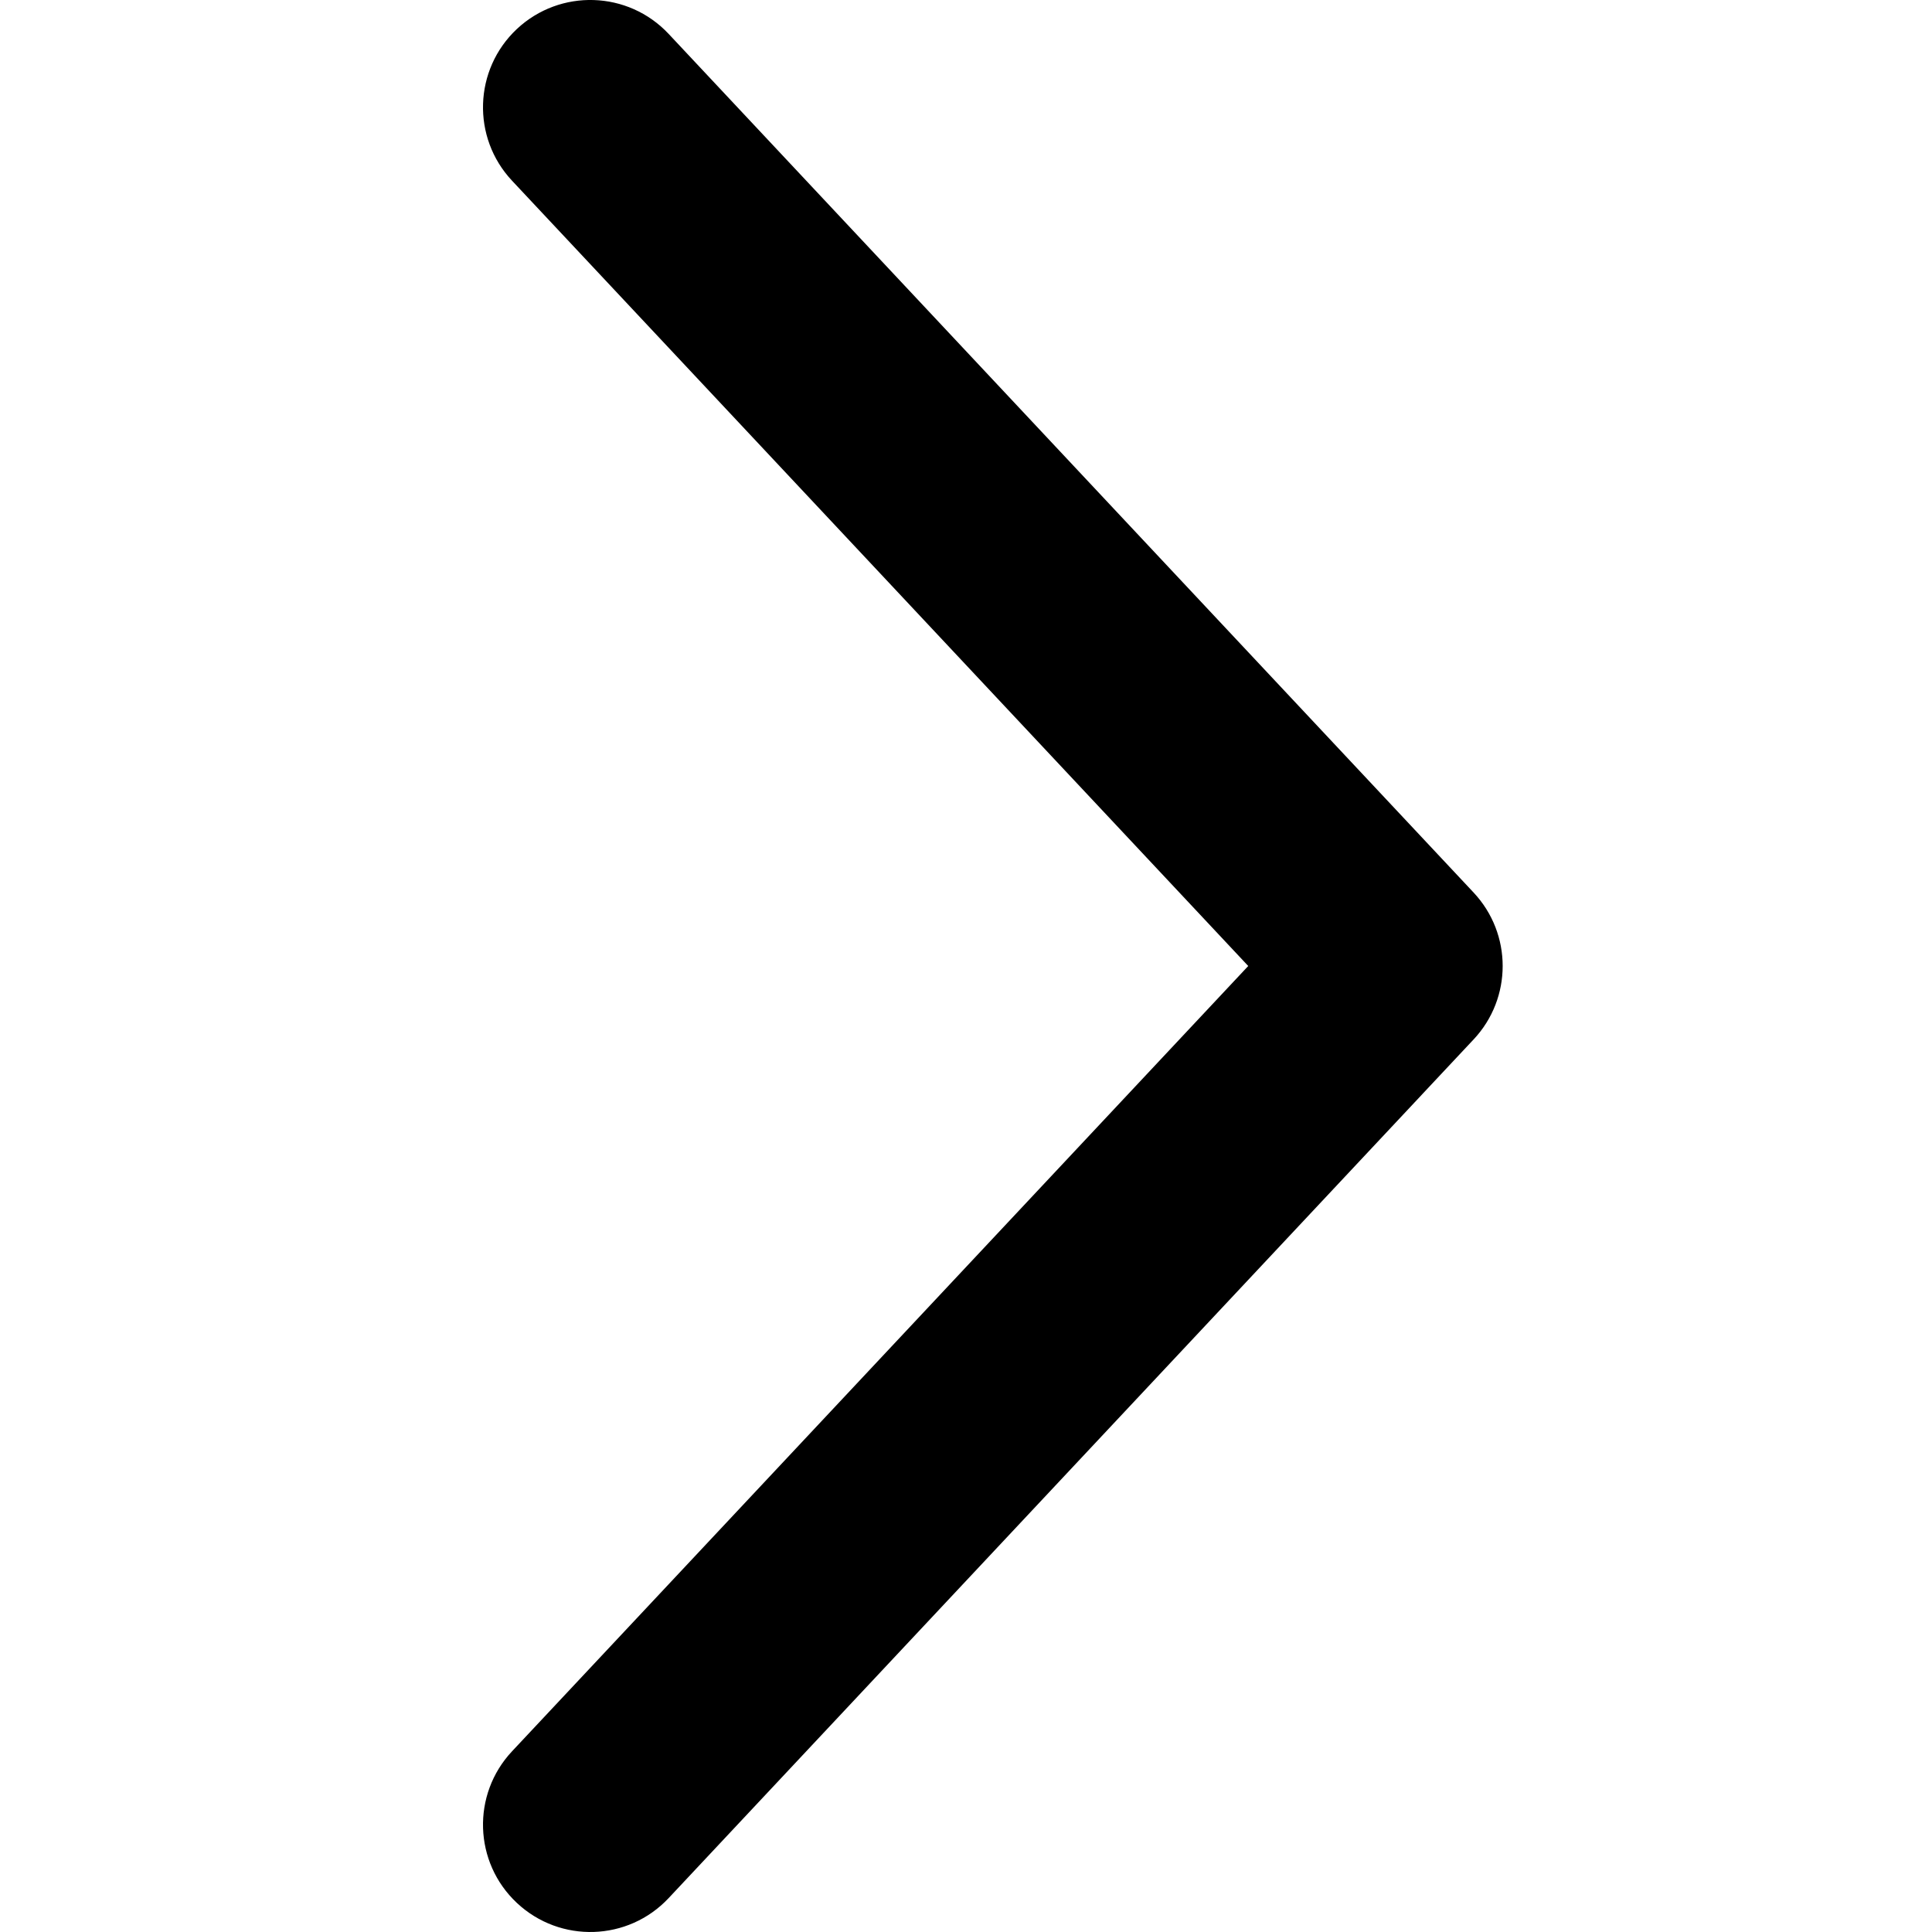
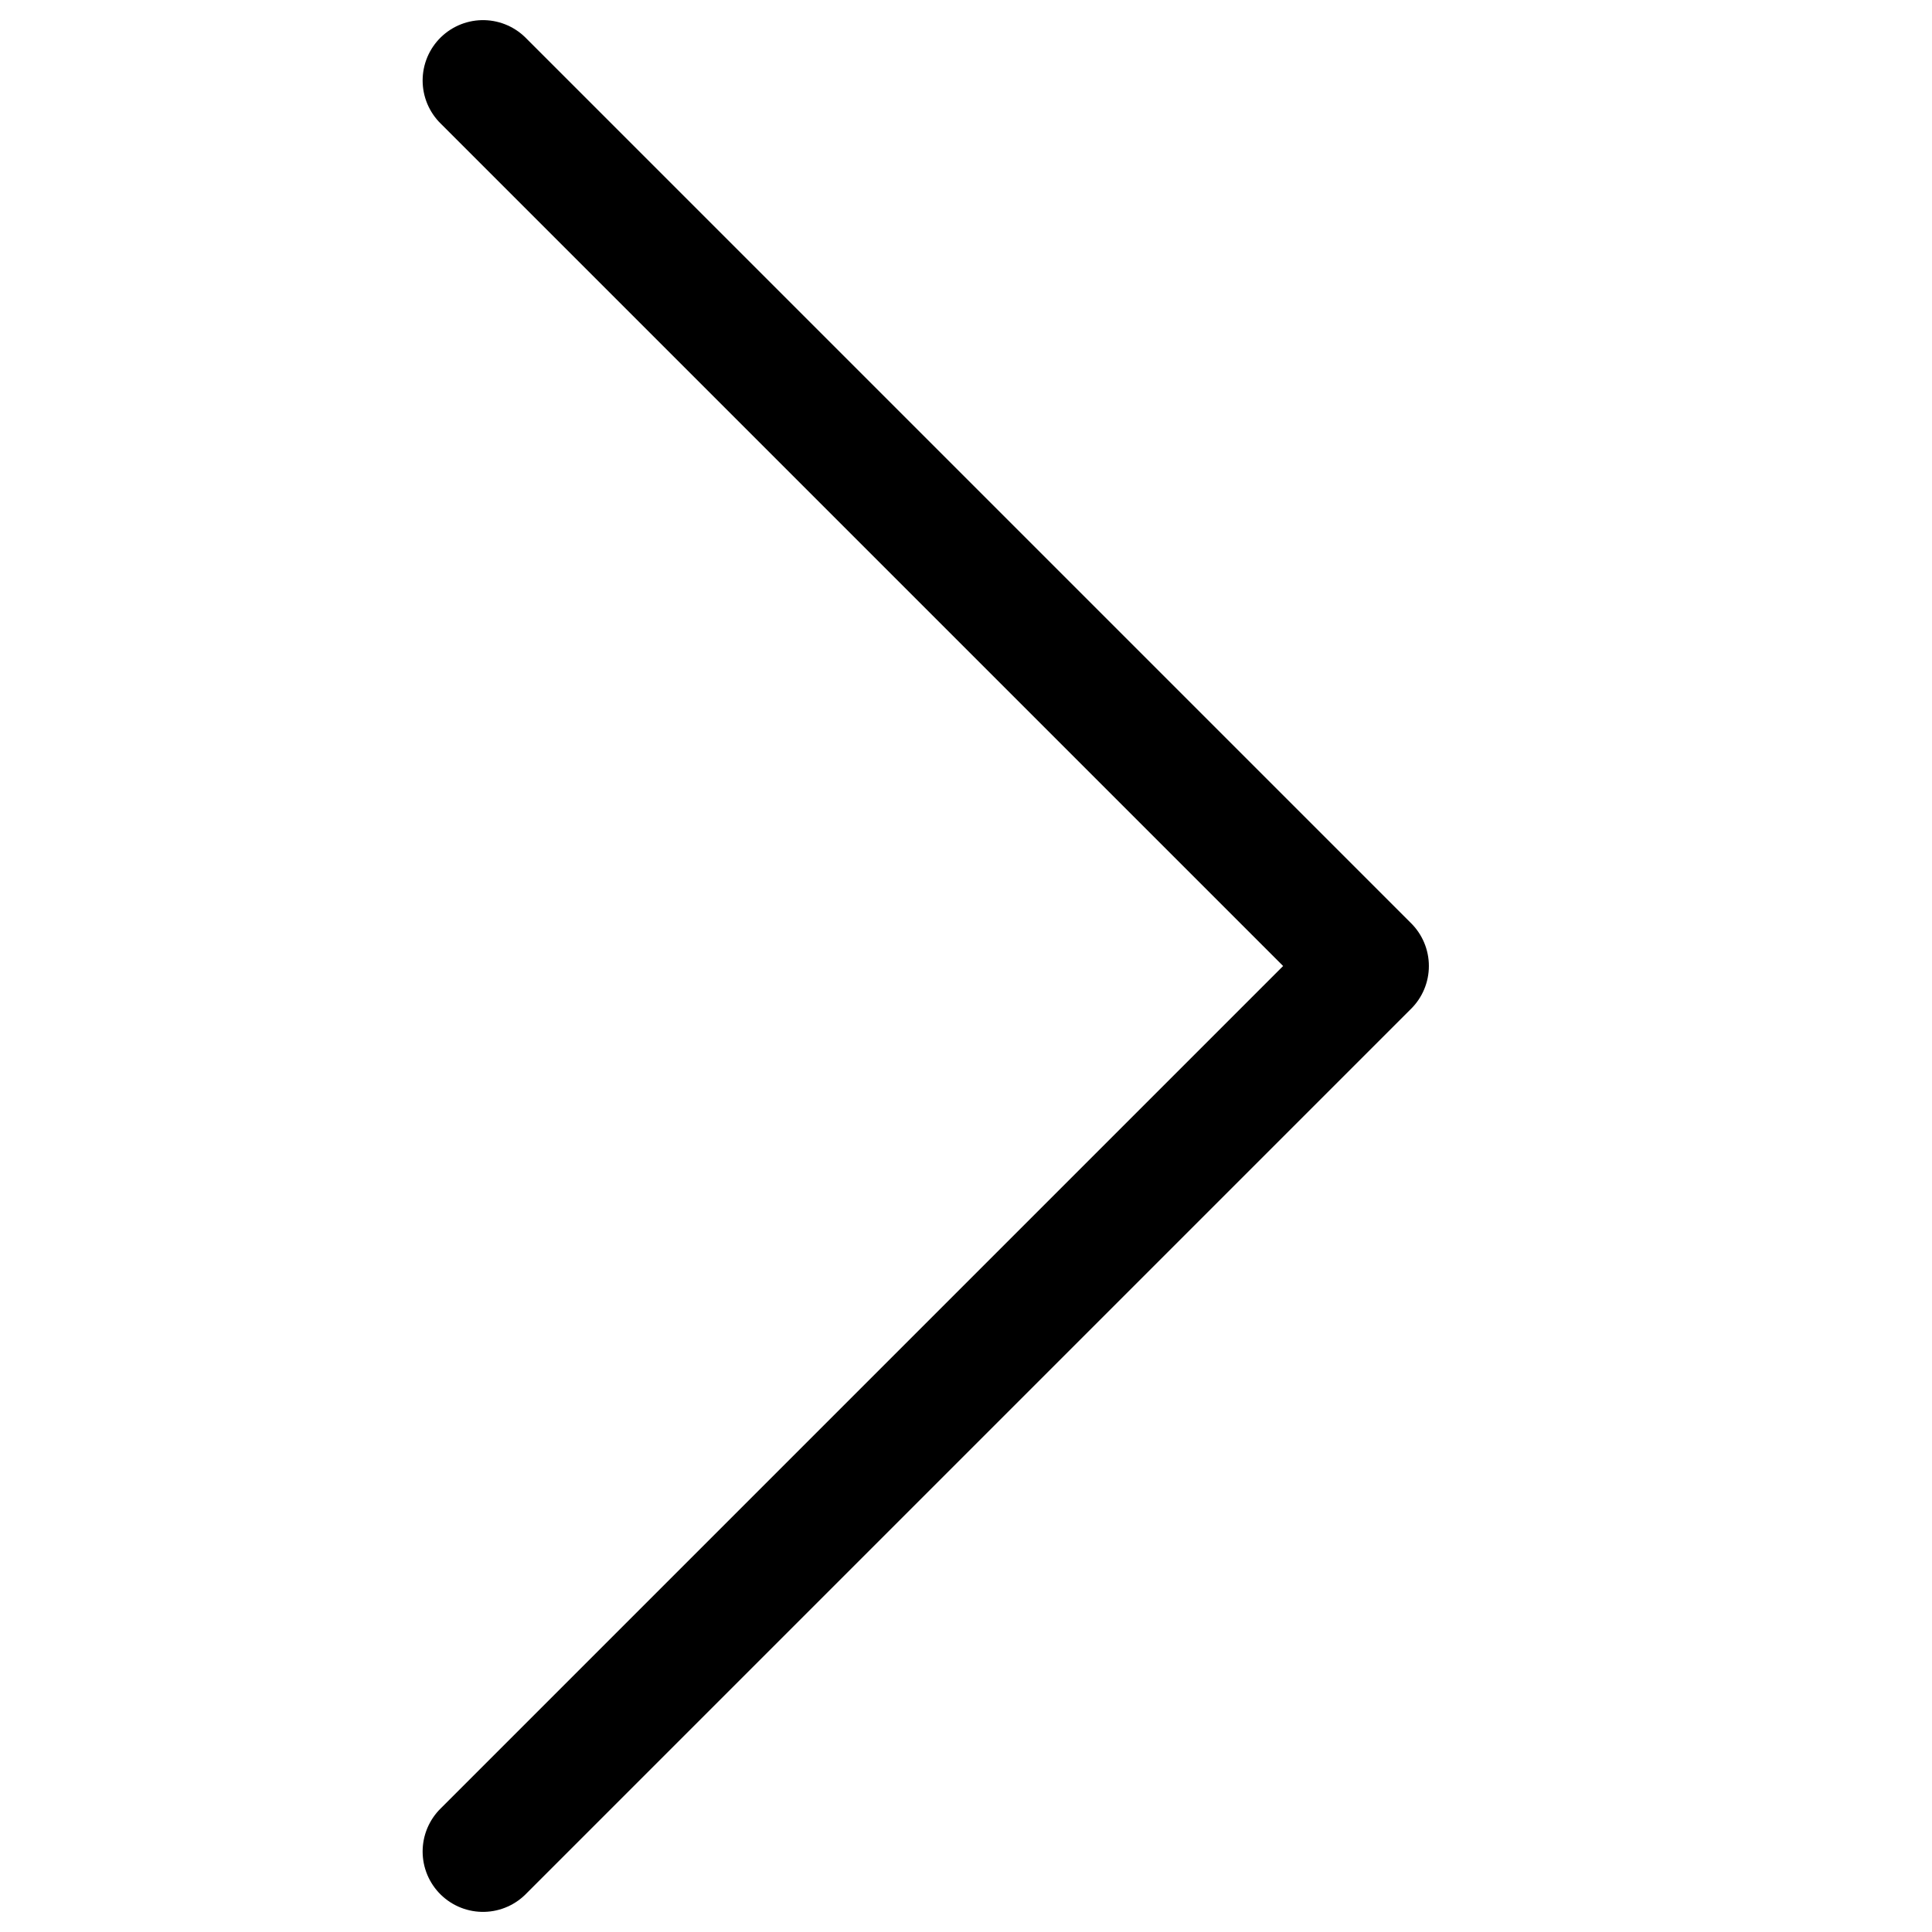
- <svg xmlns="http://www.w3.org/2000/svg" width="24" height="24" viewBox="0 0 24 24">
-   <path fill-rule="evenodd" clip-rule="evenodd" d="M6.421 23.639C5.884 23.136 5.857 22.292 6.361 21.755L15.506 12L6.361 2.245C5.857 1.708 5.884 0.864 6.421 0.36C6.959 -0.143 7.802 -0.116 8.306 0.421L18.306 11.088C18.787 11.601 18.787 12.399 18.306 12.912L8.306 23.579C7.802 24.116 6.959 24.143 6.421 23.639Z" fill="currentColor" />
+ <svg xmlns="http://www.w3.org/2000/svg" width="24" height="24" viewBox="0 0 24 24" fill="none">
+   <path d="M6 23L17 12L6 1" stroke="currentColor" stroke-width="1.5" stroke-linecap="round" stroke-linejoin="round" />
</svg>
